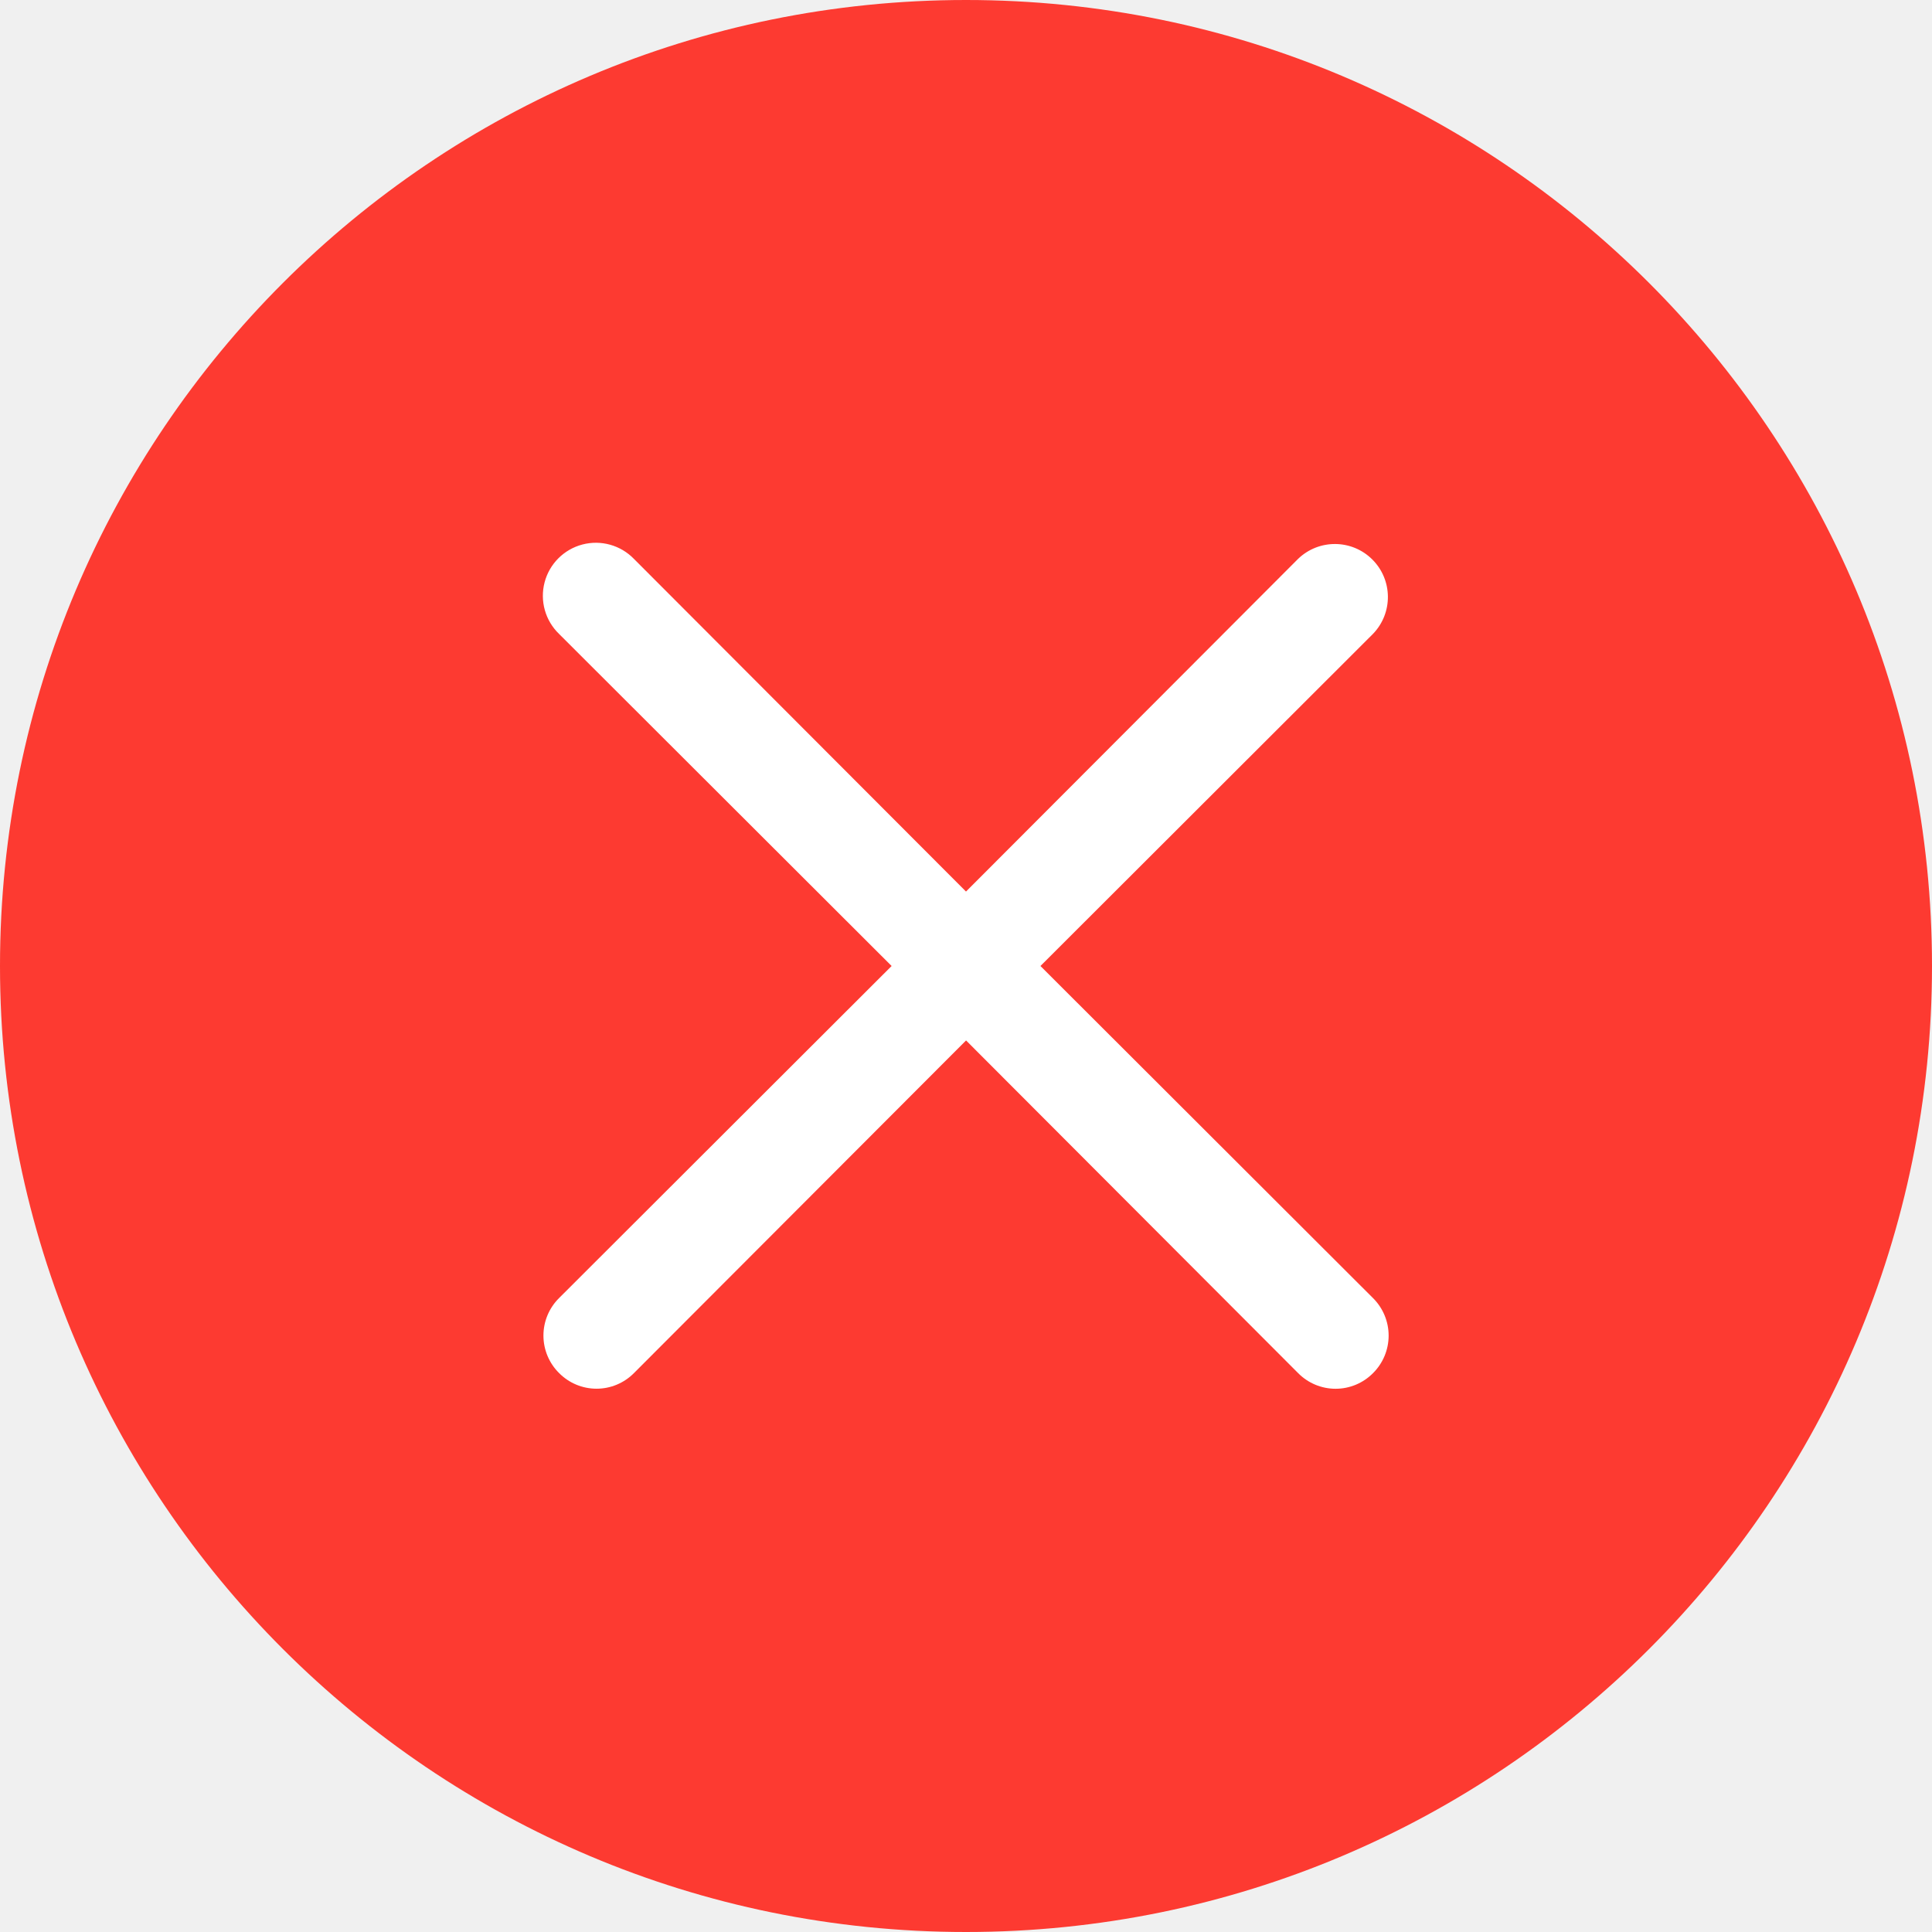
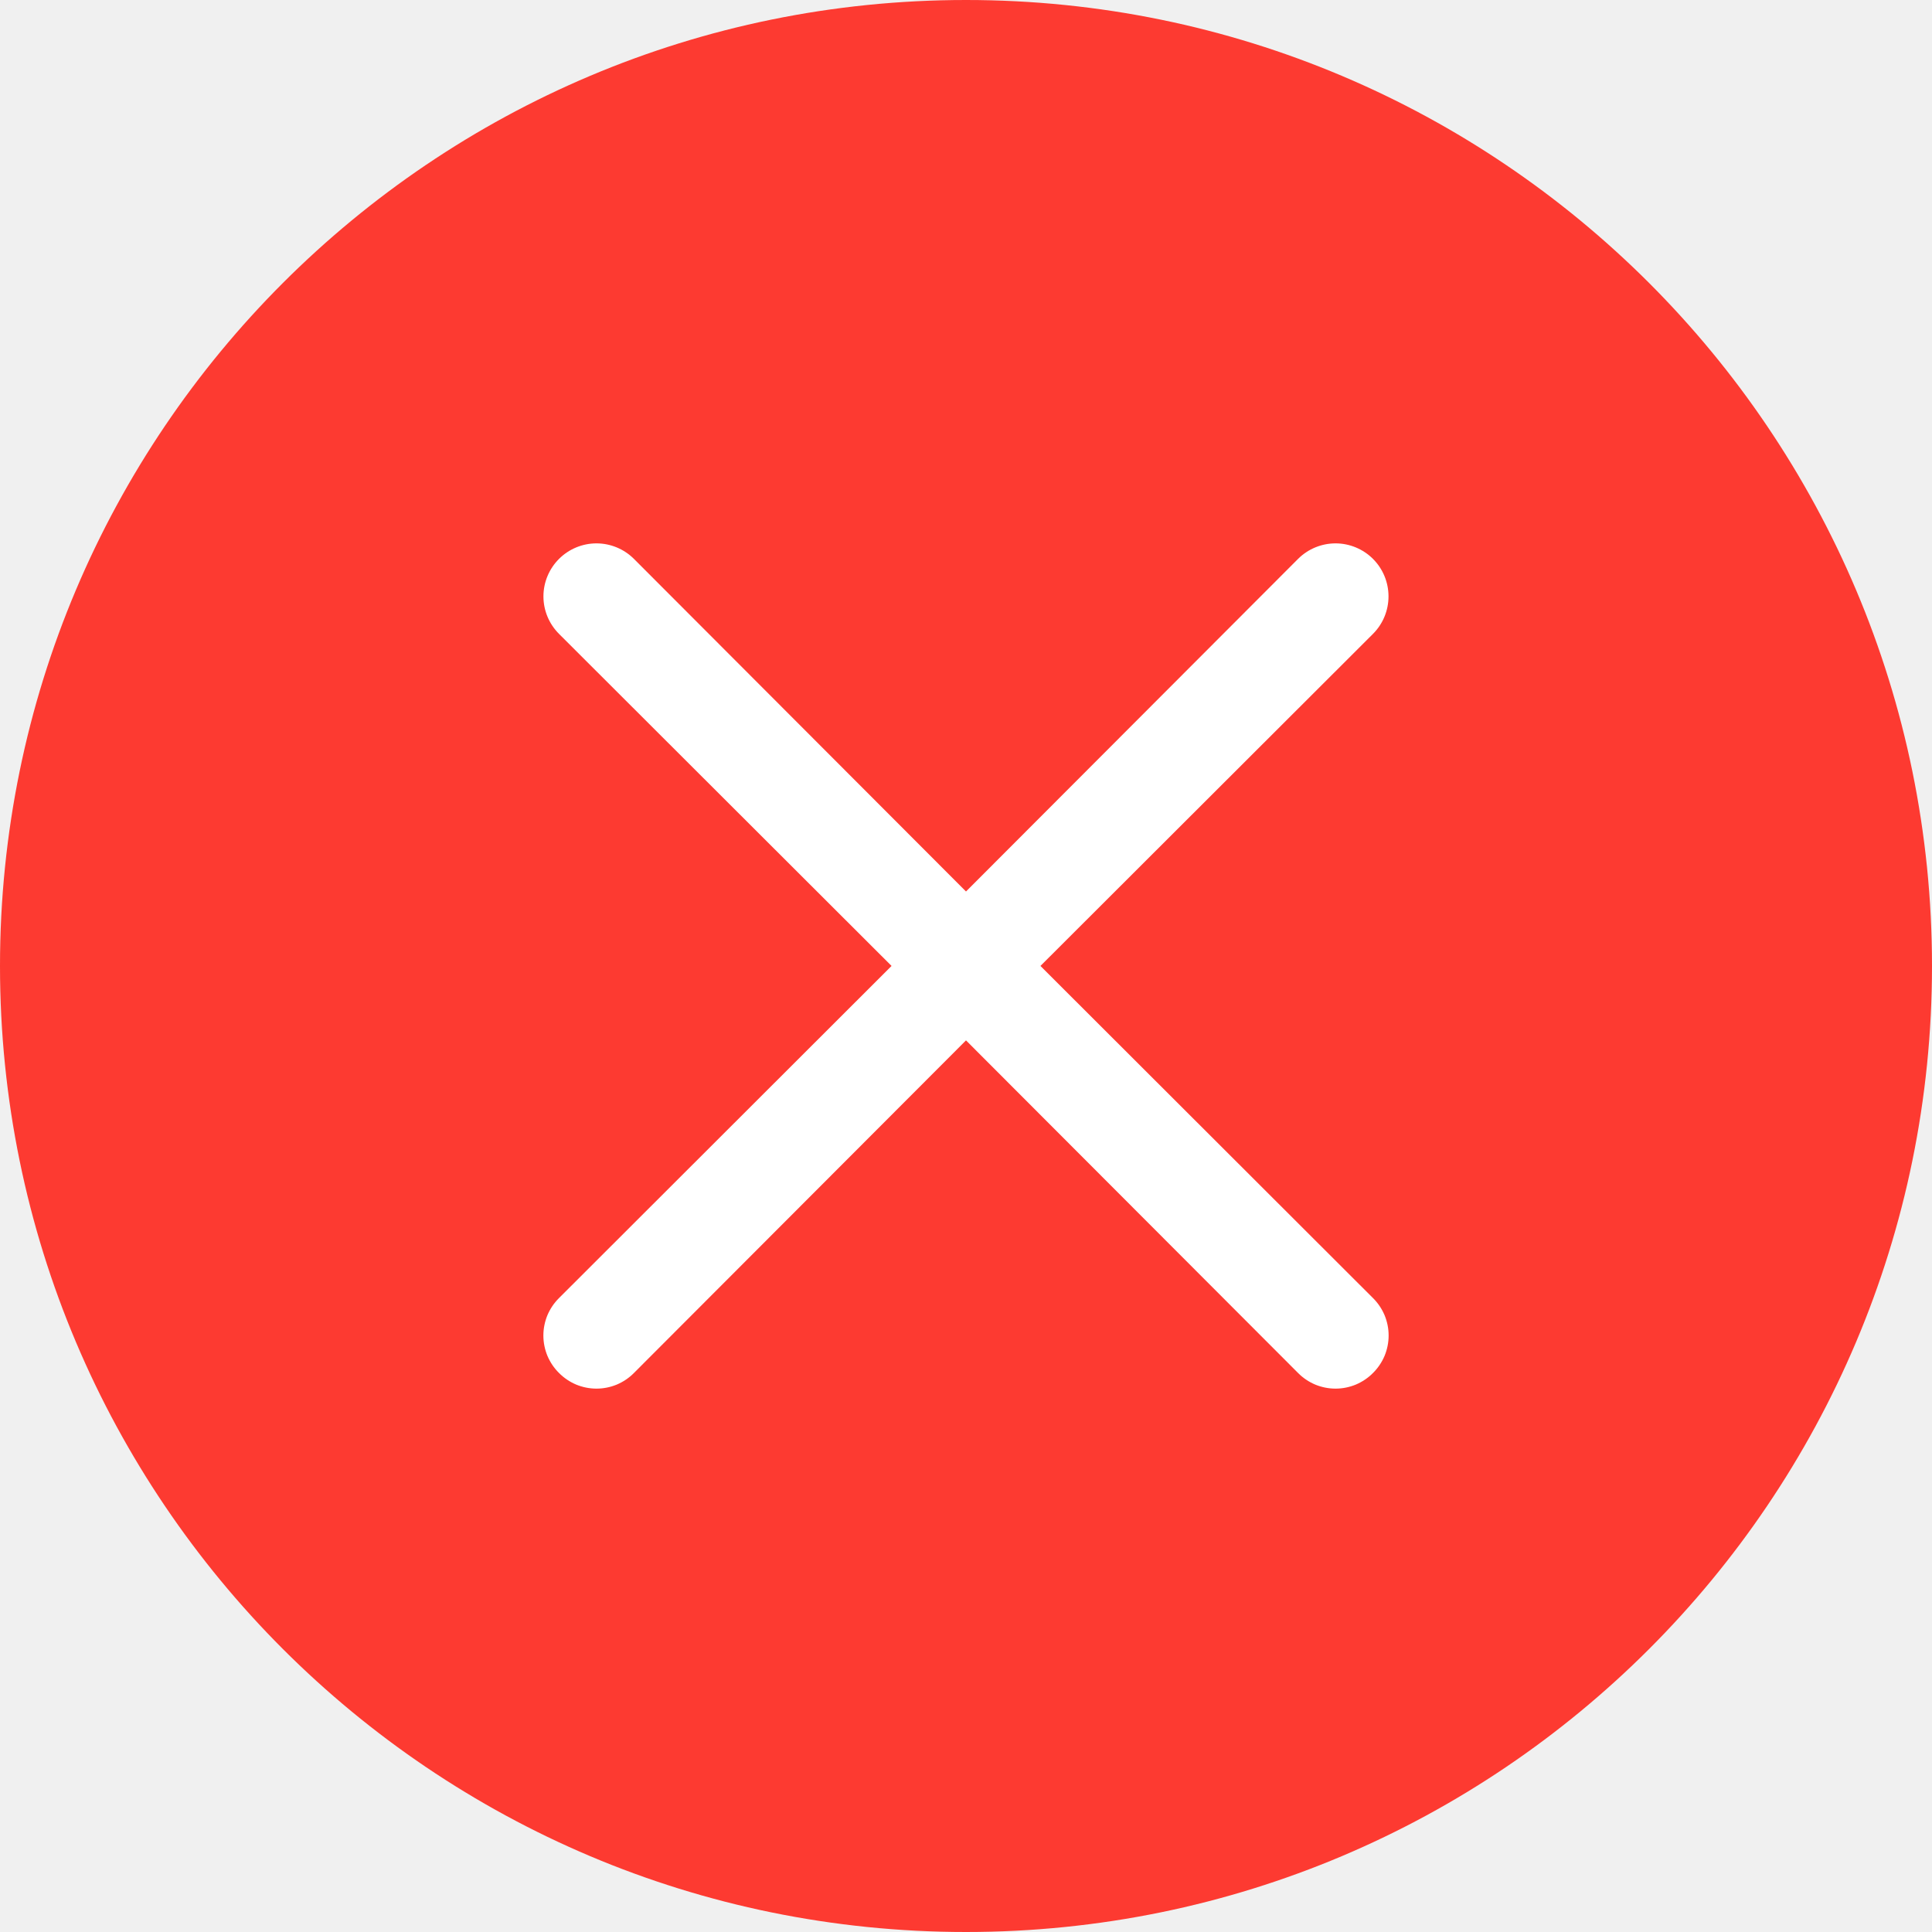
- <svg xmlns="http://www.w3.org/2000/svg" width="32" height="32" fill="none">
+ <svg xmlns="http://www.w3.org/2000/svg" width="32" height="32" viewBox="0 0 32 32" fill="none">
  <circle cx="16" cy="16" r="16" fill="#FD3A31" />
-   <path d="M17.233 16l5.508-5.501A.878.878 0 0021.5 9.257l-5.5 5.51-5.5-5.51A.878.878 0 109.26 10.5l5.508 5.5-5.508 5.5a.874.874 0 000 1.242.872.872 0 001.241 0l5.5-5.509 5.5 5.51a.872.872 0 001.241 0 .876.876 0 000-1.242L17.233 16z" fill="#fff" />
+   <path d="M17.233 15.999L22.741 10.499C22.906 10.334 22.998 10.111 22.998 9.878C22.998 9.645 22.906 9.422 22.741 9.257C22.577 9.093 22.353 9 22.121 9C21.888 9 21.664 9.093 21.5 9.257L16 14.766L10.5 9.257C10.336 9.093 10.112 9 9.879 9C9.647 9 9.423 9.093 9.259 9.257C9.094 9.422 9.001 9.645 9.001 9.878C9.001 10.111 9.094 10.334 9.259 10.499L14.767 15.999L9.259 21.5C9.177 21.581 9.112 21.678 9.067 21.784C9.023 21.891 9 22.005 9 22.12C9 22.236 9.023 22.35 9.067 22.457C9.112 22.563 9.177 22.66 9.259 22.741C9.34 22.823 9.437 22.888 9.543 22.933C9.65 22.977 9.764 23 9.879 23C9.995 23 10.109 22.977 10.216 22.933C10.322 22.888 10.419 22.823 10.5 22.741L16 17.232L21.5 22.741C21.581 22.823 21.678 22.888 21.784 22.933C21.891 22.977 22.005 23 22.121 23C22.236 23 22.35 22.977 22.457 22.933C22.563 22.888 22.66 22.823 22.741 22.741C22.823 22.66 22.888 22.563 22.933 22.457C22.977 22.35 23 22.236 23 22.12C23 22.005 22.977 21.891 22.933 21.784C22.888 21.678 22.823 21.581 22.741 21.5L17.233 15.999Z" fill="white" />
</svg>
